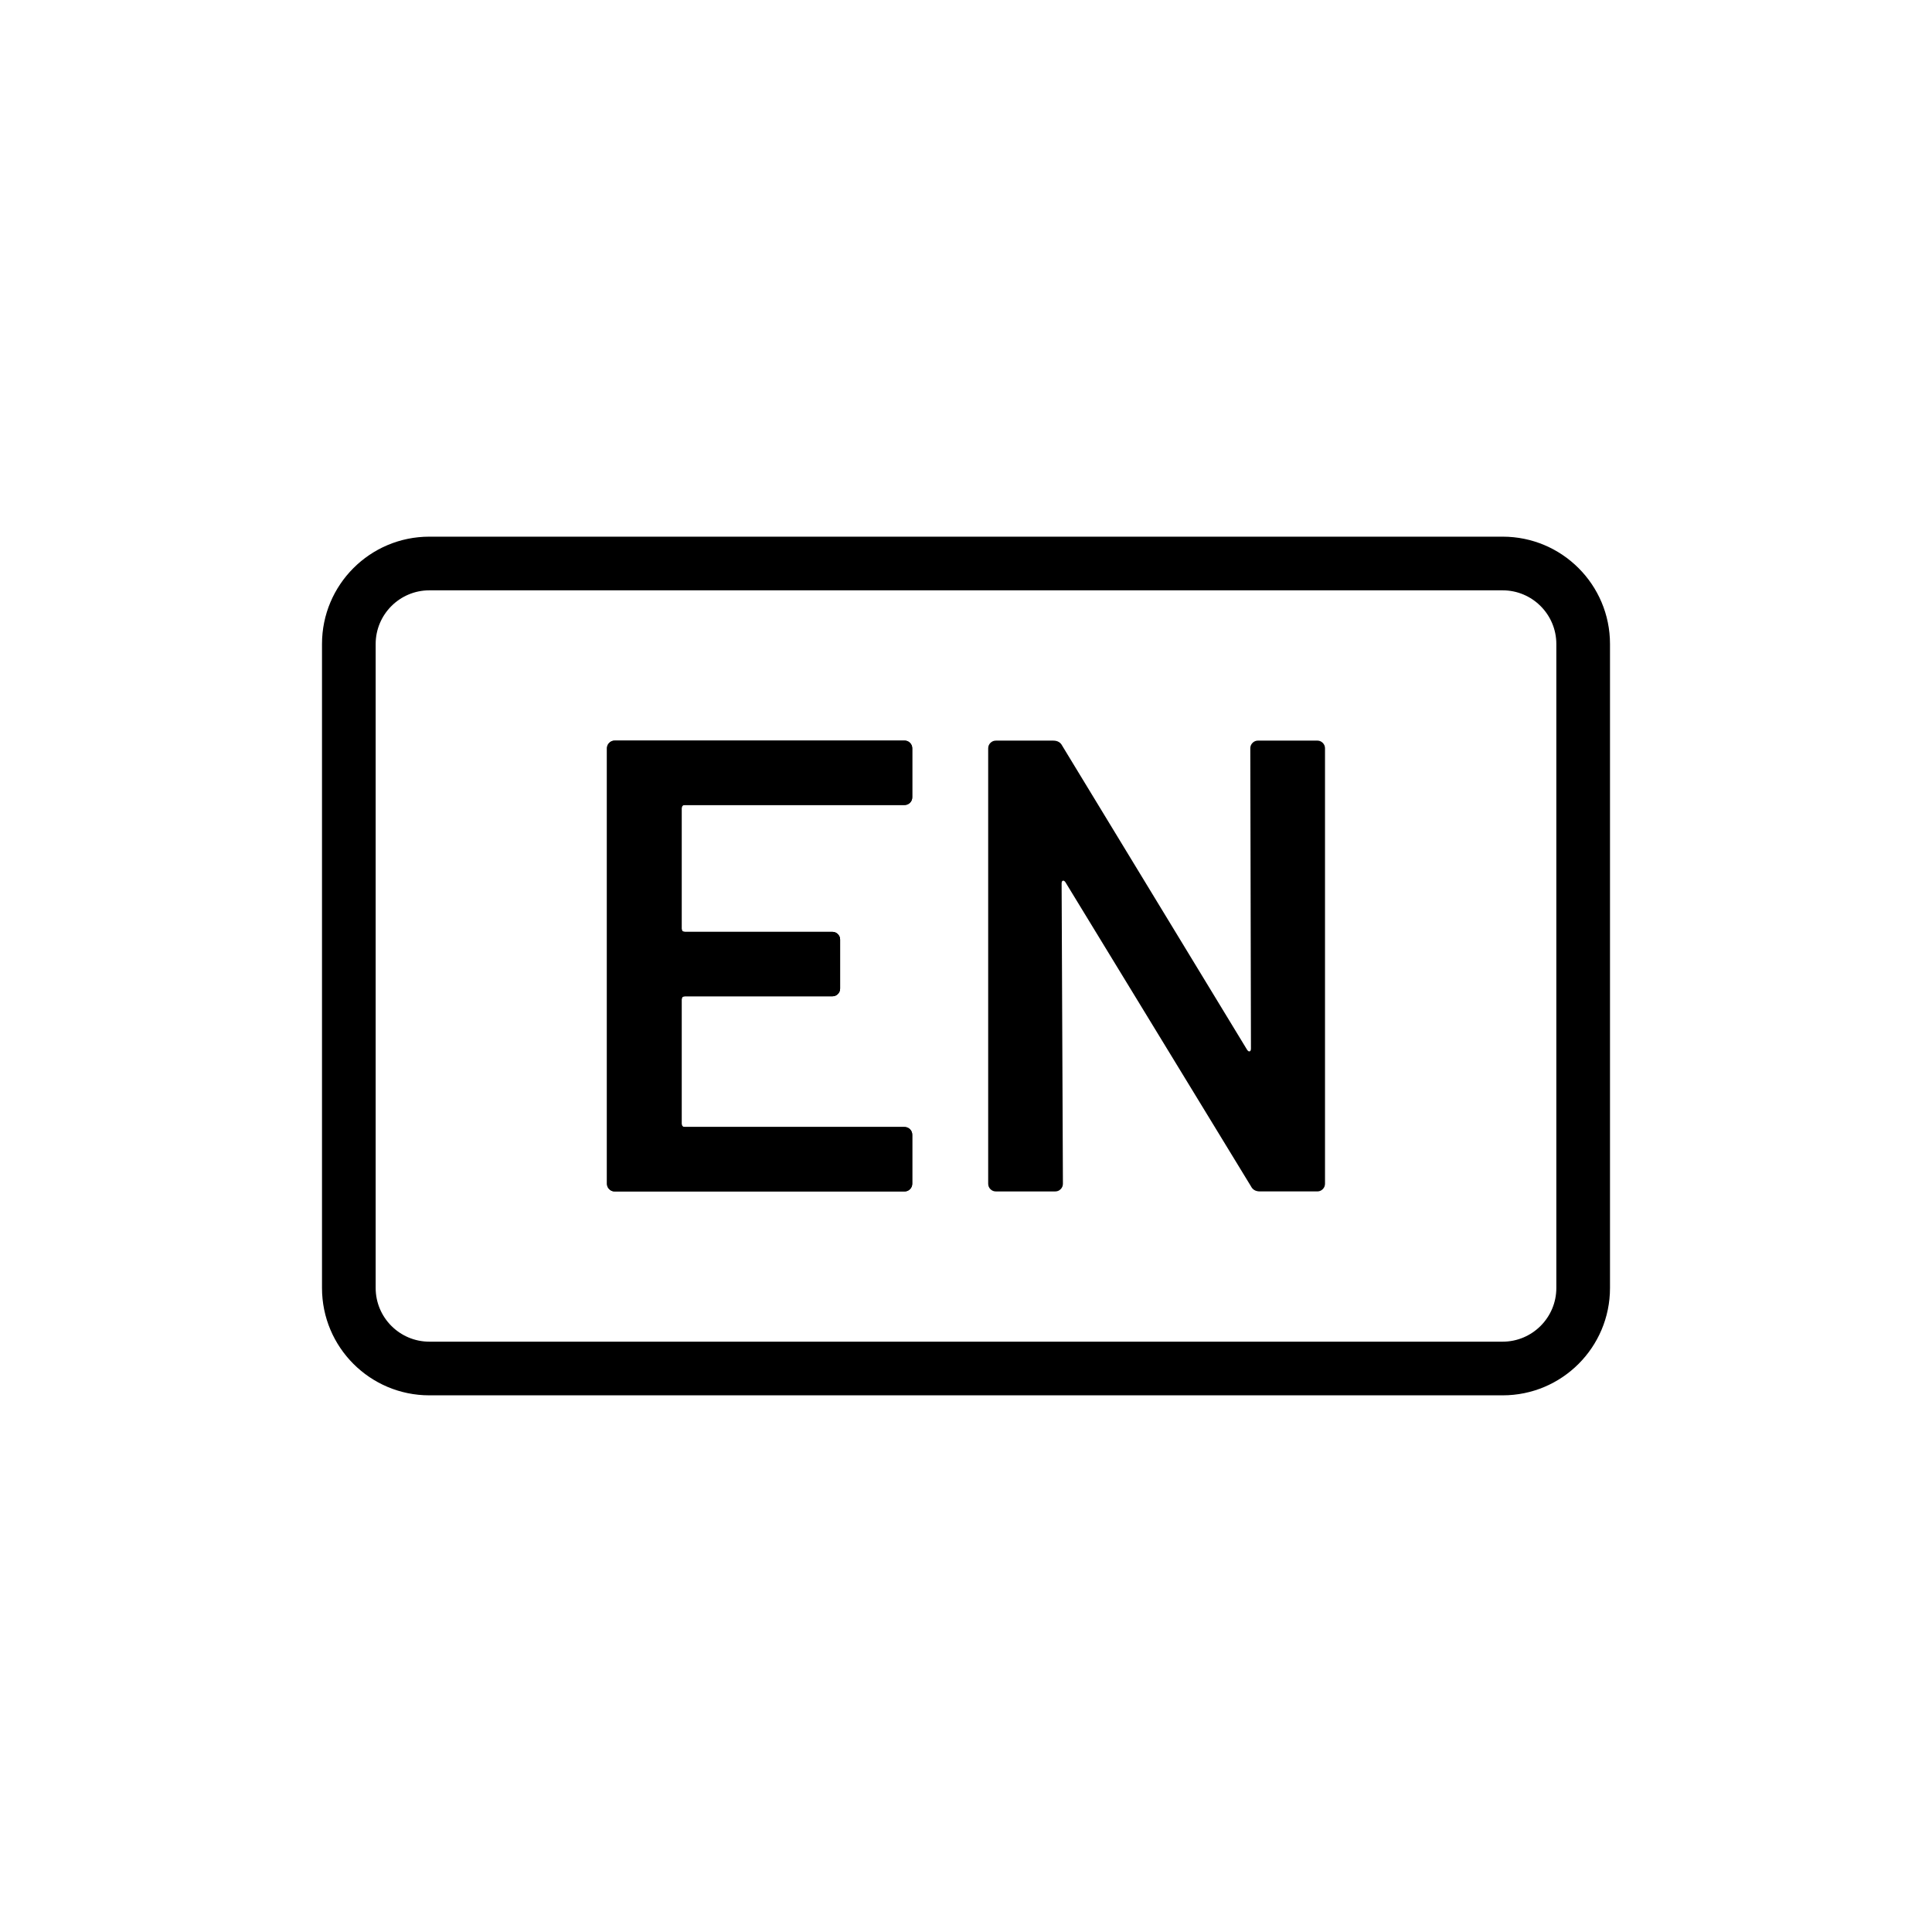
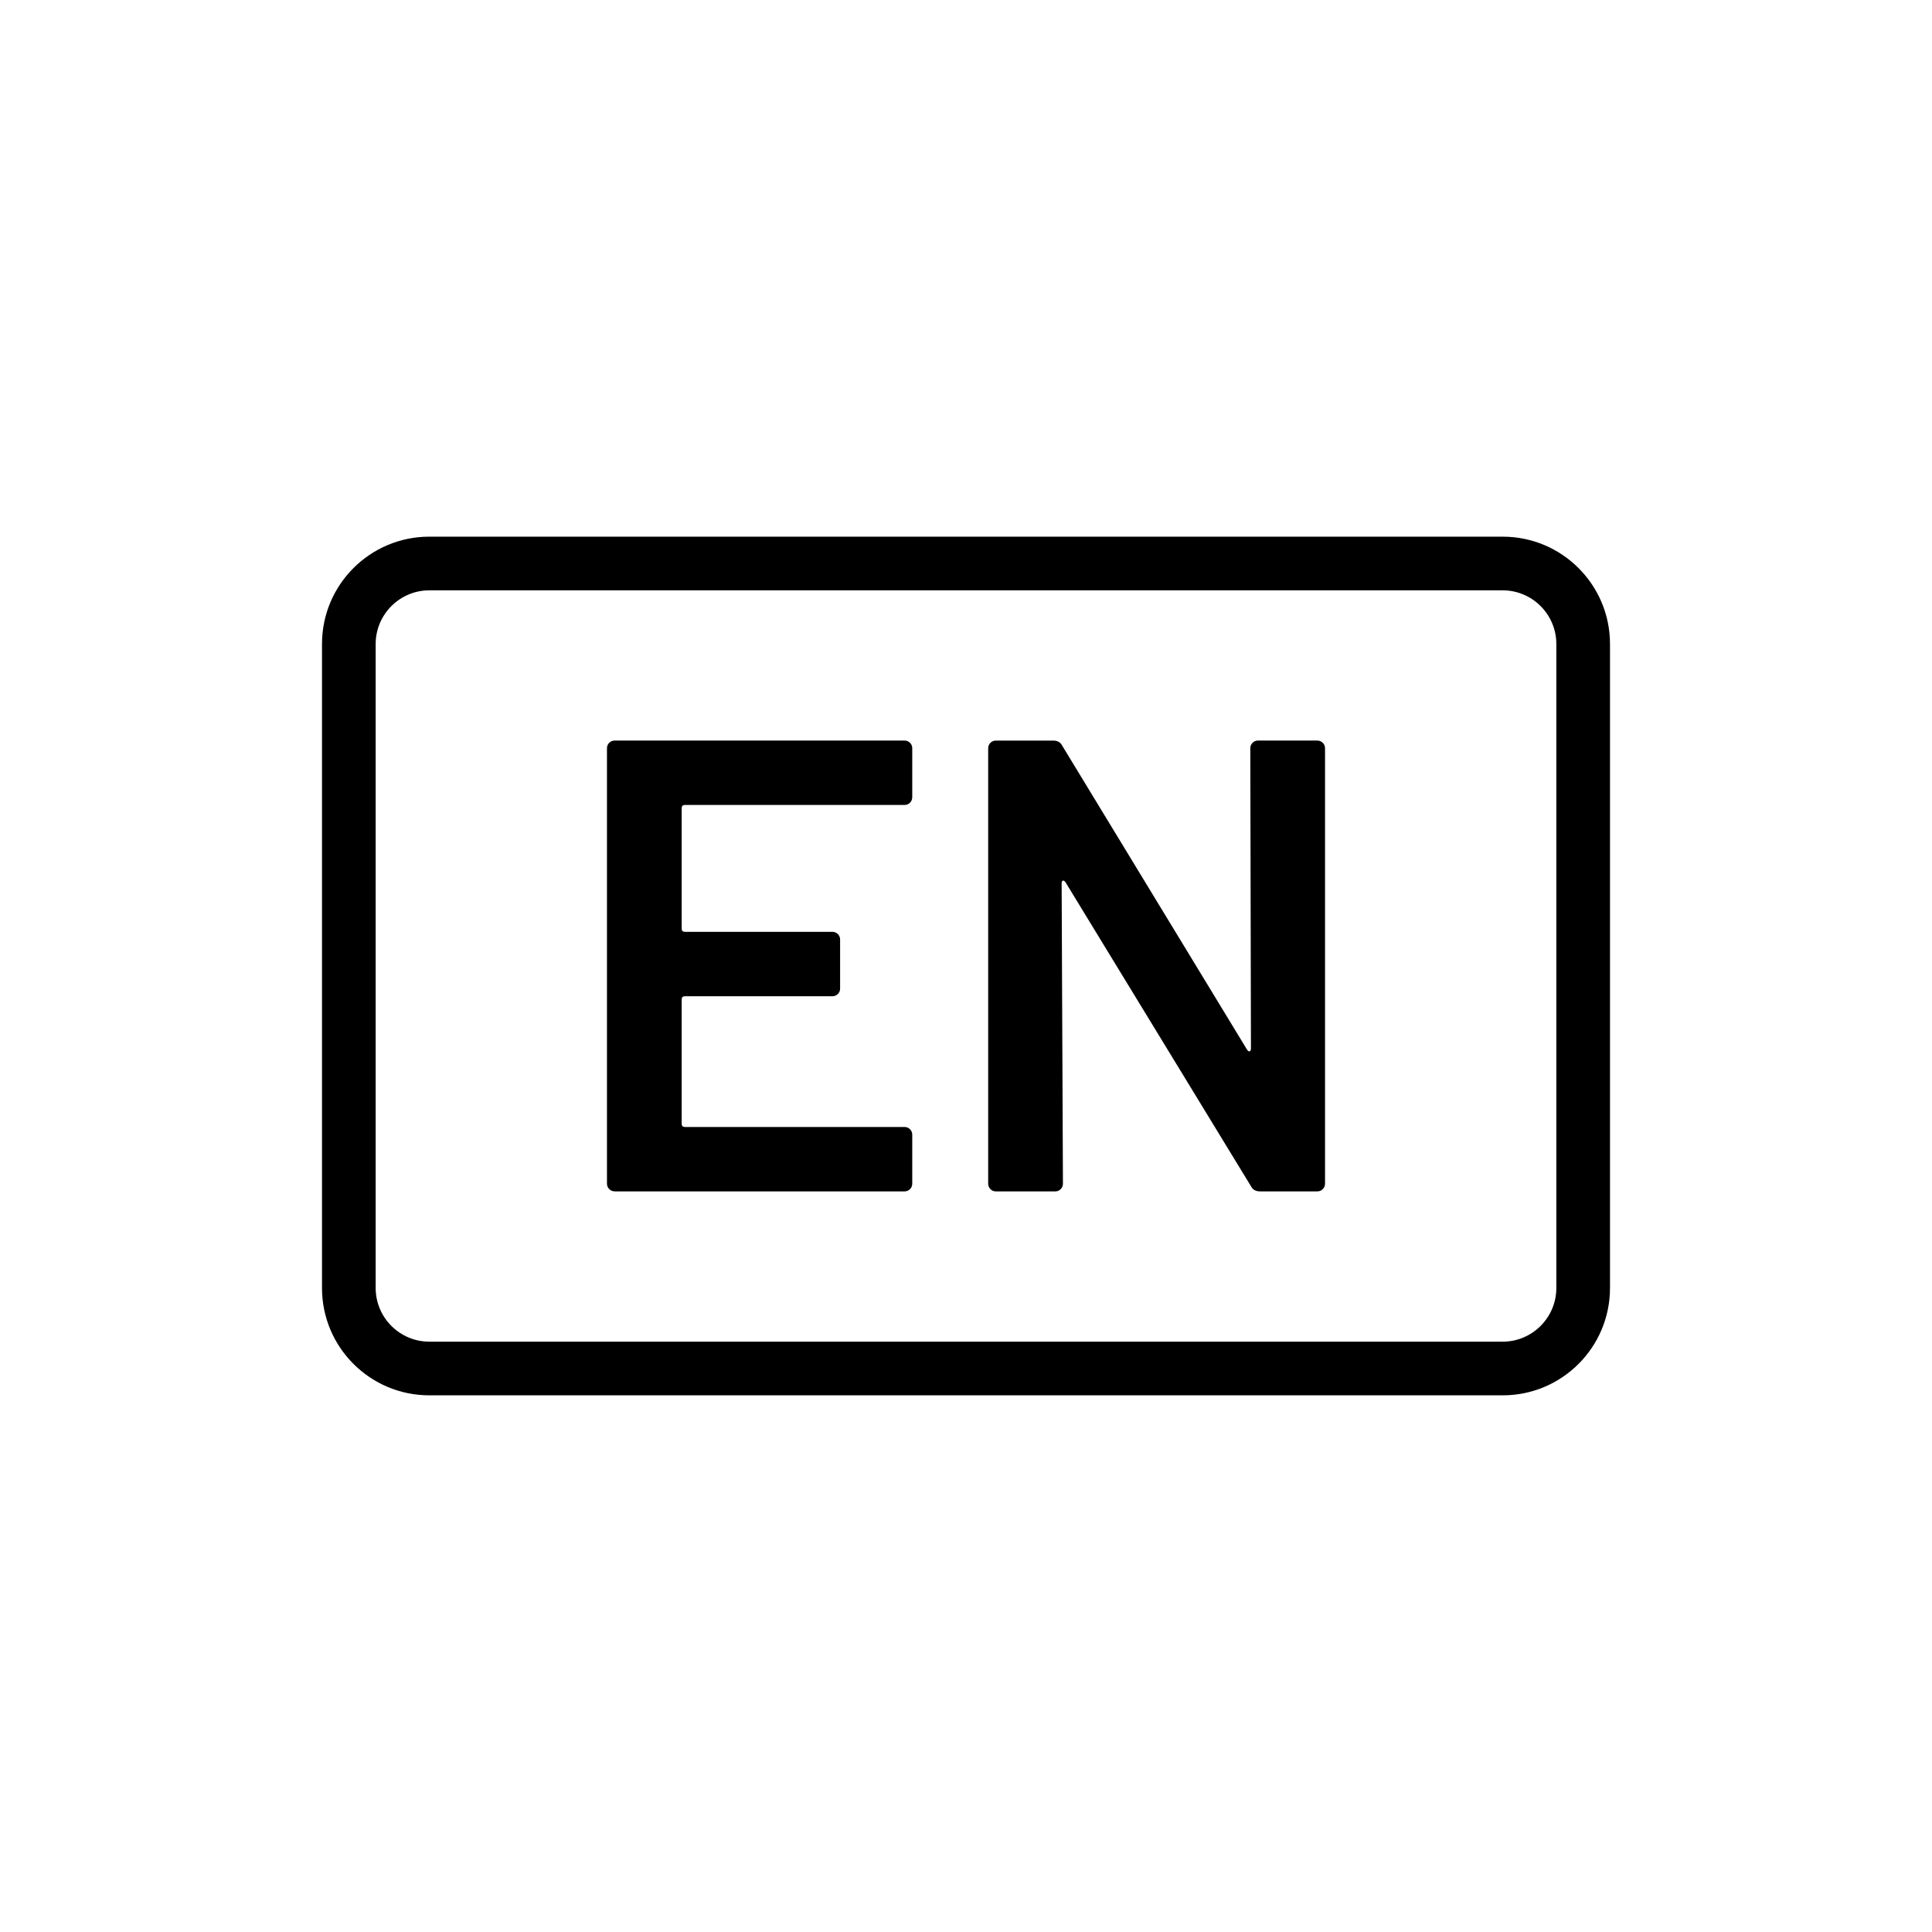
<svg xmlns="http://www.w3.org/2000/svg" id="draw_copy" data-name="draw copy" viewBox="0 0 864 864">
  <defs>
    <style>
      .cls-1 {
        fill: none;
      }
    </style>
  </defs>
-   <g id="Layer_1_copy" data-name="Layer 1 copy">
+   <g id="badge_copy" data-name="badge copy">
    <rect class="cls-1" x="168" y="264" width="528" height="336" rx="24" ry="24" />
-     <g>
-       <rect class="cls-1" x="168" y="264" width="528" height="336" rx="24" ry="24" />
-       <path d="M672,240H192c-26.51,0-48,21.49-48,48v288c0,26.51,21.49,48,48,48h480c26.51,0,48-21.49,48-48v-288c0-26.51-21.49-48-48-48ZM696,576c0,13.23-10.77,24-24,24H192c-13.23,0-24-10.77-24-24v-288c0-13.23,10.77-24,24-24h480c13.23,0,24,10.77,24,24v288Z" />
-     </g>
+     <path d="M672,240H192c-26.51,0-48,21.49-48,48v288c0,26.51,21.49,48,48,48h480c26.51,0,48-21.49,48-48v-288c0-26.51-21.49-48-48-48ZM696,576c0,13.23-10.77,24-24,24H192c-13.23,0-24-10.77-24-24v-288c0-13.23,10.77-24,24-24h480c13.23,0,24,10.77,24,24v288Z" />
  </g>
-   <g id="Layer_2_copy_2" data-name="Layer 2 copy 2">
-     <g>
-       <g>
-         <path d="M406.95,358.99c-.67.68-1.49,1.01-2.45,1.01h-98.21c-.96,0-1.44.48-1.44,1.44v53.86c0,.96.48,1.44,1.44,1.44h65.95c.96,0,1.77.34,2.45,1.01.67.68,1.01,1.49,1.01,2.45v21.89c0,.96-.34,1.78-1.01,2.45s-1.49,1.01-2.45,1.01h-65.95c-.96,0-1.44.48-1.44,1.44v55.58c0,.96.48,1.44,1.44,1.44h98.21c.96,0,1.77.34,2.45,1.01.67.67,1.01,1.49,1.01,2.45v21.89c0,.96-.34,1.78-1.01,2.45-.67.67-1.49,1.01-2.45,1.01h-129.6c-.96,0-1.78-.33-2.45-1.01-.68-.67-1.01-1.49-1.01-2.45v-194.69c0-.96.33-1.77,1.01-2.45.67-.67,1.48-1.01,2.45-1.01h129.6c.96,0,1.77.34,2.45,1.01.67.67,1.01,1.49,1.01,2.45v21.89c0,.96-.34,1.78-1.01,2.45Z" />
-         <path d="M404.5,331.2h-129.6c-.96,0-1.78.34-2.45,1.01-.68.67-1.01,1.49-1.01,2.45v194.69c0,.96.33,1.78,1.01,2.45.67.67,1.48,1.01,2.45,1.01h129.6c.96,0,1.77-.33,2.45-1.01.67-.67,1.01-1.49,1.01-2.45v-21.89c0-.96-.34-1.77-1.01-2.45-.67-.67-1.49-1.01-2.45-1.01h-98.21c-.96,0-1.44-.48-1.44-1.44v-55.58c0-.96.48-1.44,1.44-1.44h65.95c.96,0,1.77-.33,2.45-1.01.67-.67,1.01-1.49,1.01-2.45v-21.89c0-.96-.34-1.77-1.01-2.45-.67-.67-1.49-1.01-2.45-1.01h-65.95c-.96,0-1.44-.48-1.44-1.44v-53.86c0-.96.48-1.44,1.44-1.44h98.21c.96,0,1.77-.33,2.45-1.01.67-.67,1.01-1.48,1.01-2.45v-21.89c0-.96-.34-1.77-1.01-2.45-.67-.67-1.49-1.01-2.45-1.01h0Z" />
-       </g>
-       <g>
-         <path d="M564.91,493.39c1.27-.33,2.48-.75,3.65-1.25v7.23l-3.65-5.98ZM465.94,364.7l3.56,5.86-.11.03c-1.19.31-2.35.69-3.45,1.15v-7.04Z" />
-         <path d="M589.1,331.2h-26.5c-.96,0-1.78.34-2.45,1.01-.67.67-1.01,1.49-1.01,2.45l.29,134.21c0,.77-.19,1.2-.58,1.3-.06.01-.11.02-.17.02-.33,0-.66-.25-.98-.74l-82.66-135.94c-.77-1.53-2.12-2.3-4.03-2.3h-25.63c-.96,0-1.78.34-2.45,1.01-.68.67-1.01,1.49-1.01,2.45v194.69c0,.96.33,1.78,1.01,2.45.67.67,1.48,1.01,2.45,1.01h26.5c.96,0,1.77-.33,2.45-1.01.67-.67,1.01-1.49,1.01-2.45l-.58-134.21c0-.77.19-1.2.58-1.3.05-.01.11-.02.16-.02.33,0,.66.25.99.74l82.94,135.94c.77,1.54,2.11,2.3,4.03,2.3h25.63c.96,0,1.77-.33,2.45-1.01.67-.67,1.01-1.49,1.01-2.45v-194.69c0-.96-.34-1.77-1.01-2.45-.68-.67-1.49-1.01-2.45-1.01h0Z" />
-       </g>
-     </g>
+   <g id="text_copy" data-name="text copy">
+     <path d="M274.9,532.8h129.6c.96,0,1.77-.33,2.45-1.01.67-.67,1.01-1.49,1.01-2.45v-21.89c0-.96-.34-1.77-1.01-2.45-.67-.67-1.49-1.01-2.45-1.01h-98.21c-.96,0-1.44-.48-1.44-1.44v-55.58c0-.96.48-1.44,1.44-1.44h65.95c.96,0,1.77-.33,2.45-1.01s1.01-1.48,1.01-2.45v-21.89c0-.96-.34-1.77-1.01-2.45-.67-.67-1.49-1.01-2.45-1.01h-65.95c-.96,0-1.44-.48-1.44-1.44v-53.86c0-.96.48-1.44,1.44-1.44h98.21c.96,0,1.77-.33,2.45-1.01.67-.67,1.01-1.48,1.01-2.45v-21.89c0-.96-.34-1.77-1.01-2.45-.67-.67-1.49-1.01-2.45-1.01h-129.6c-.96,0-1.78.34-2.45,1.01-.68.67-1.01,1.49-1.01,2.45v194.69c0,.96.33,1.78,1.01,2.45.67.67,1.48,1.01,2.45,1.01Z" />
+     <path d="M471.89,532.8c.96,0,1.77-.33,2.45-1.01s1.01-1.49,1.01-2.45l-.58-134.21c0-.77.19-1.2.58-1.3.38-.09.76.14,1.15.72l82.94,135.94c.77,1.54,2.11,2.3,4.03,2.3h25.63c.96,0,1.77-.33,2.45-1.01.67-.67,1.01-1.49,1.01-2.45v-194.69c0-.96-.34-1.77-1.01-2.45-.68-.67-1.49-1.01-2.45-1.01h-26.5c-.96,0-1.78.34-2.45,1.01-.67.67-1.01,1.49-1.01,2.45l.29,134.21c0,.77-.19,1.2-.58,1.3-.39.1-.77-.14-1.15-.72l-82.66-135.94c-.77-1.53-2.12-2.3-4.03-2.3h-25.63c-.96,0-1.78.34-2.45,1.01-.68.67-1.01,1.49-1.01,2.45v194.69c0,.96.33,1.78,1.01,2.45.67.67,1.48,1.01,2.45,1.01h26.5Z" />
  </g>
</svg>
